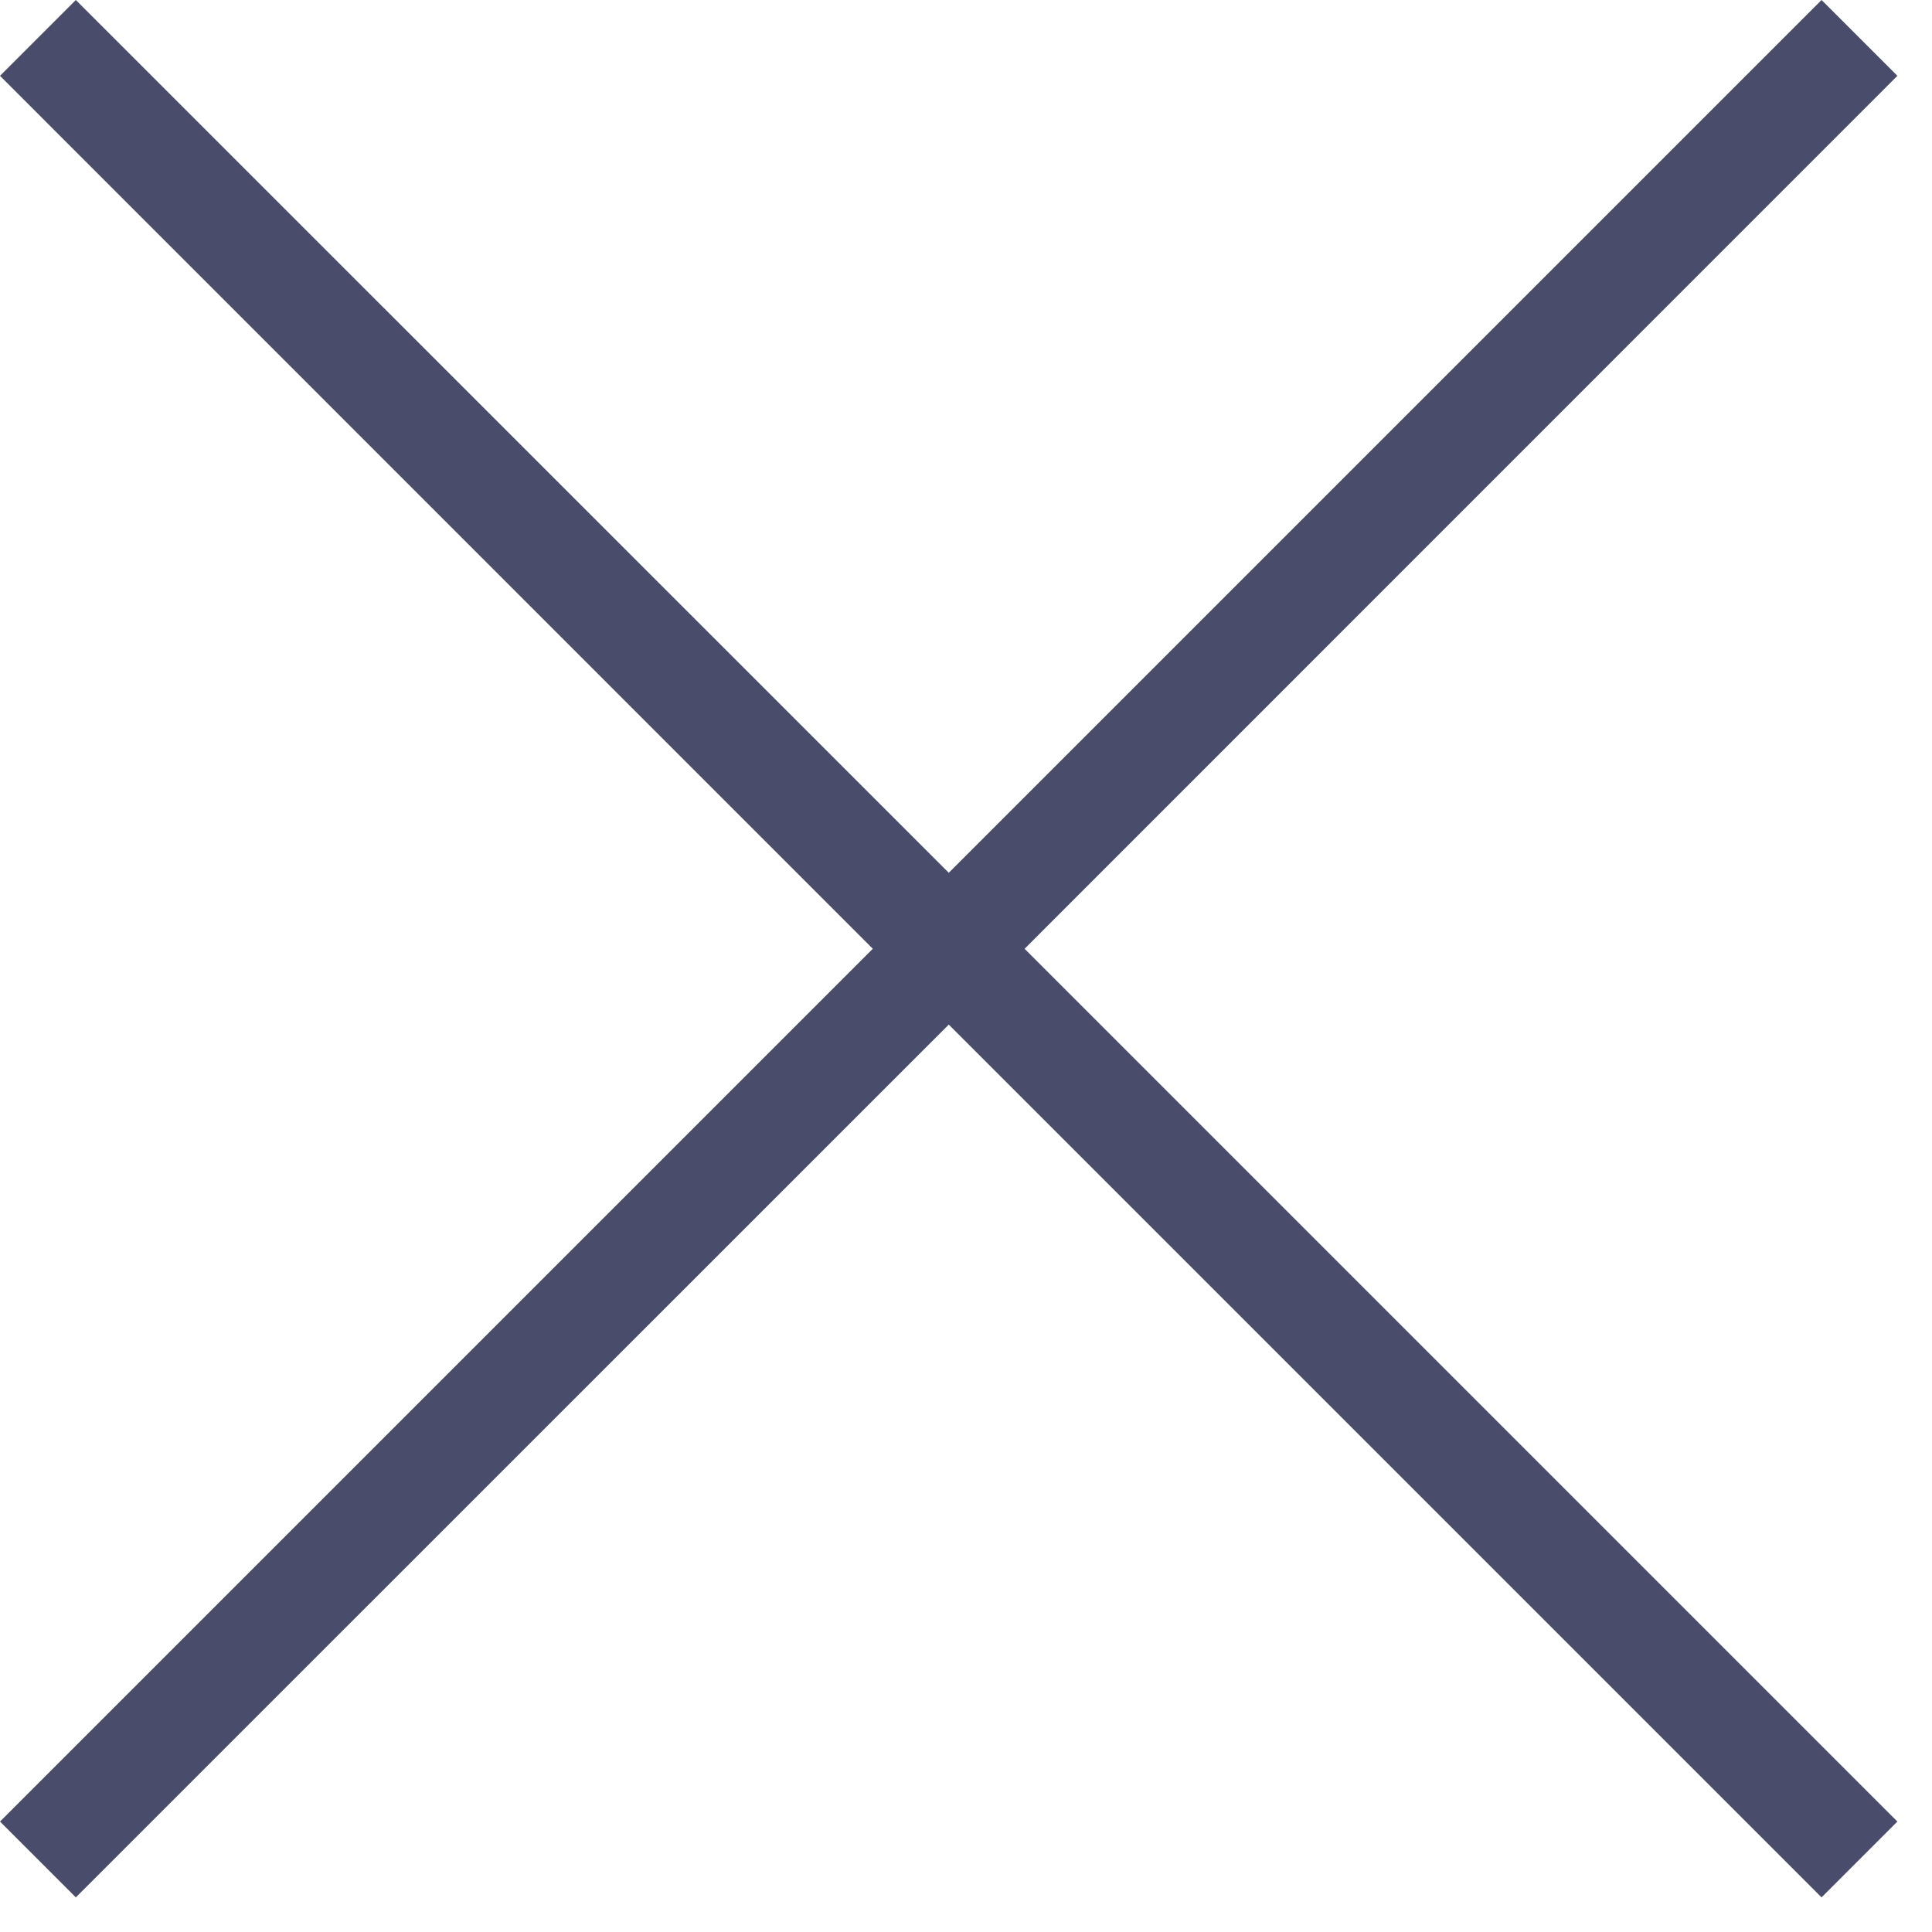
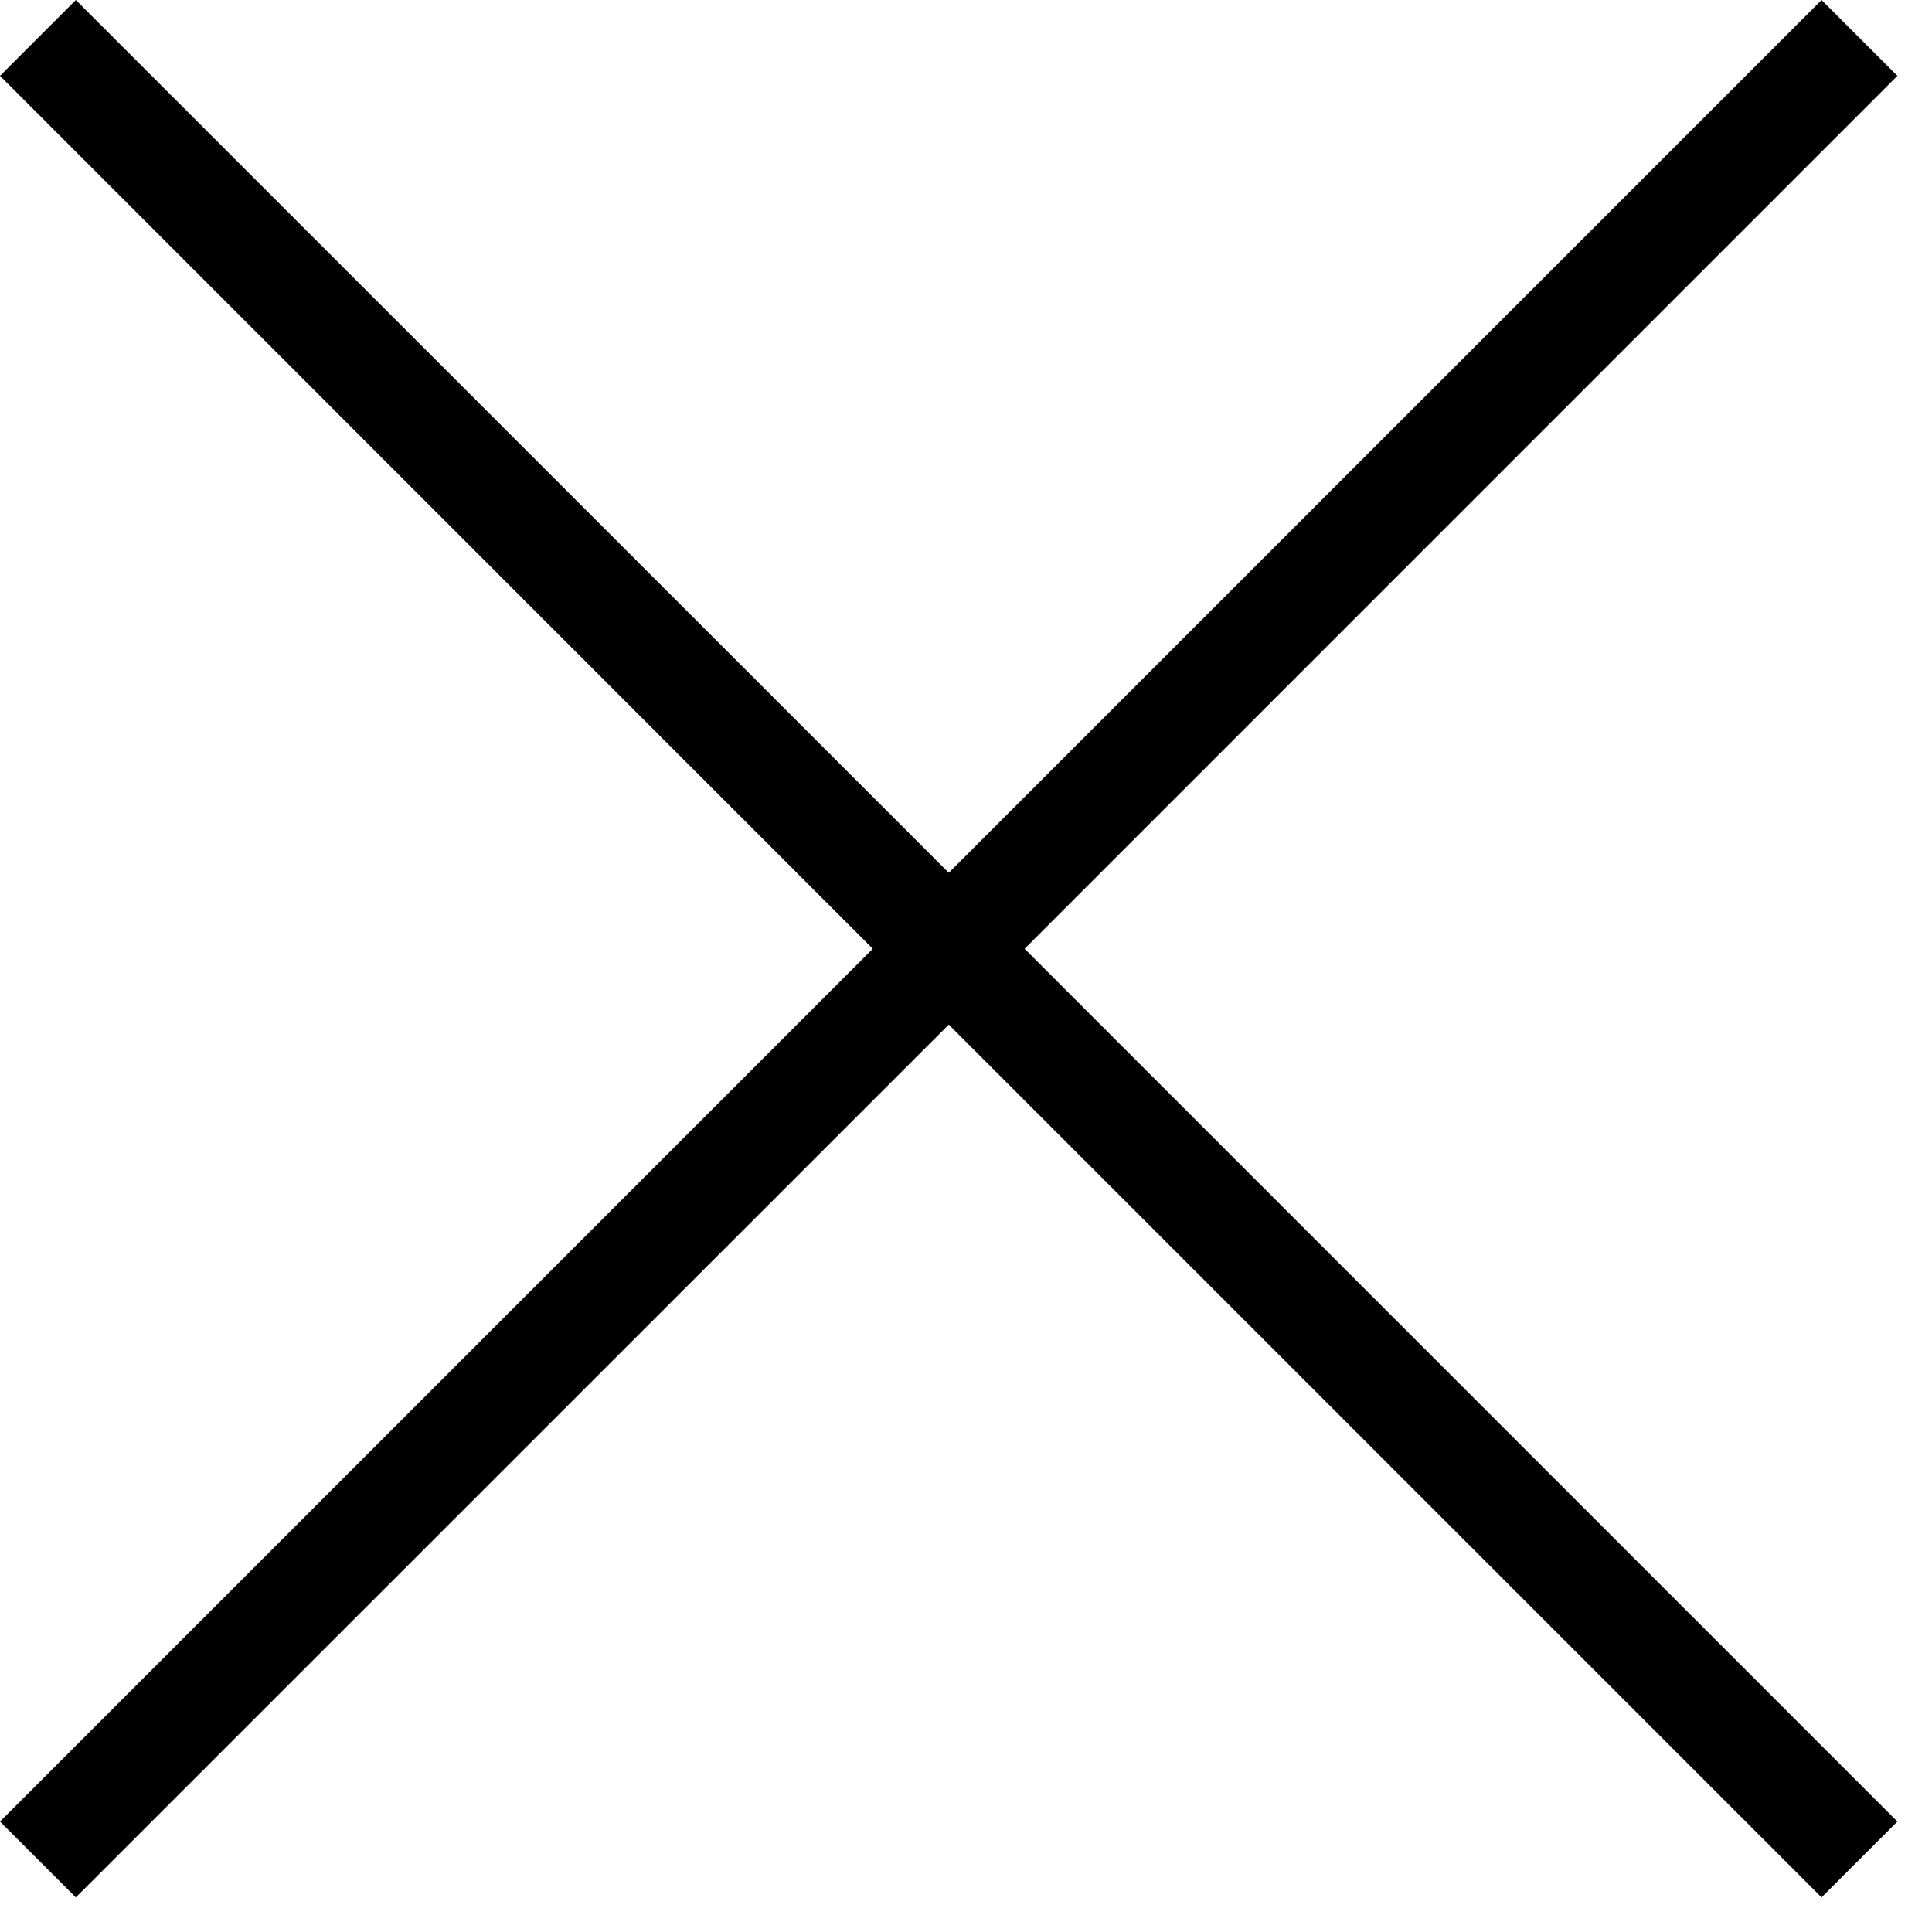
- <svg xmlns="http://www.w3.org/2000/svg" width="12" height="12" viewBox="0 0 12 12" fill="none">
-   <path fill-rule="evenodd" clip-rule="evenodd" d="M11.785 0.471L11.314 0L5.893 5.421L0.471 0L0 0.471L5.421 5.893L0 11.314L0.471 11.785L5.893 6.364L11.314 11.785L11.785 11.314L6.364 5.893L11.785 0.471Z" fill="#494C6B" />
+ <svg xmlns="http://www.w3.org/2000/svg" viewBox="0 0 12 12" fill="none">
+   <path fill-rule="evenodd" clip-rule="evenodd" d="M11.785 0.471L11.314 0L5.893 5.421L0.471 0L0 0.471L5.421 5.893L0 11.314L0.471 11.785L5.893 6.364L11.314 11.785L11.785 11.314L6.364 5.893L11.785 0.471Z" fill="currentColor" />
</svg>
